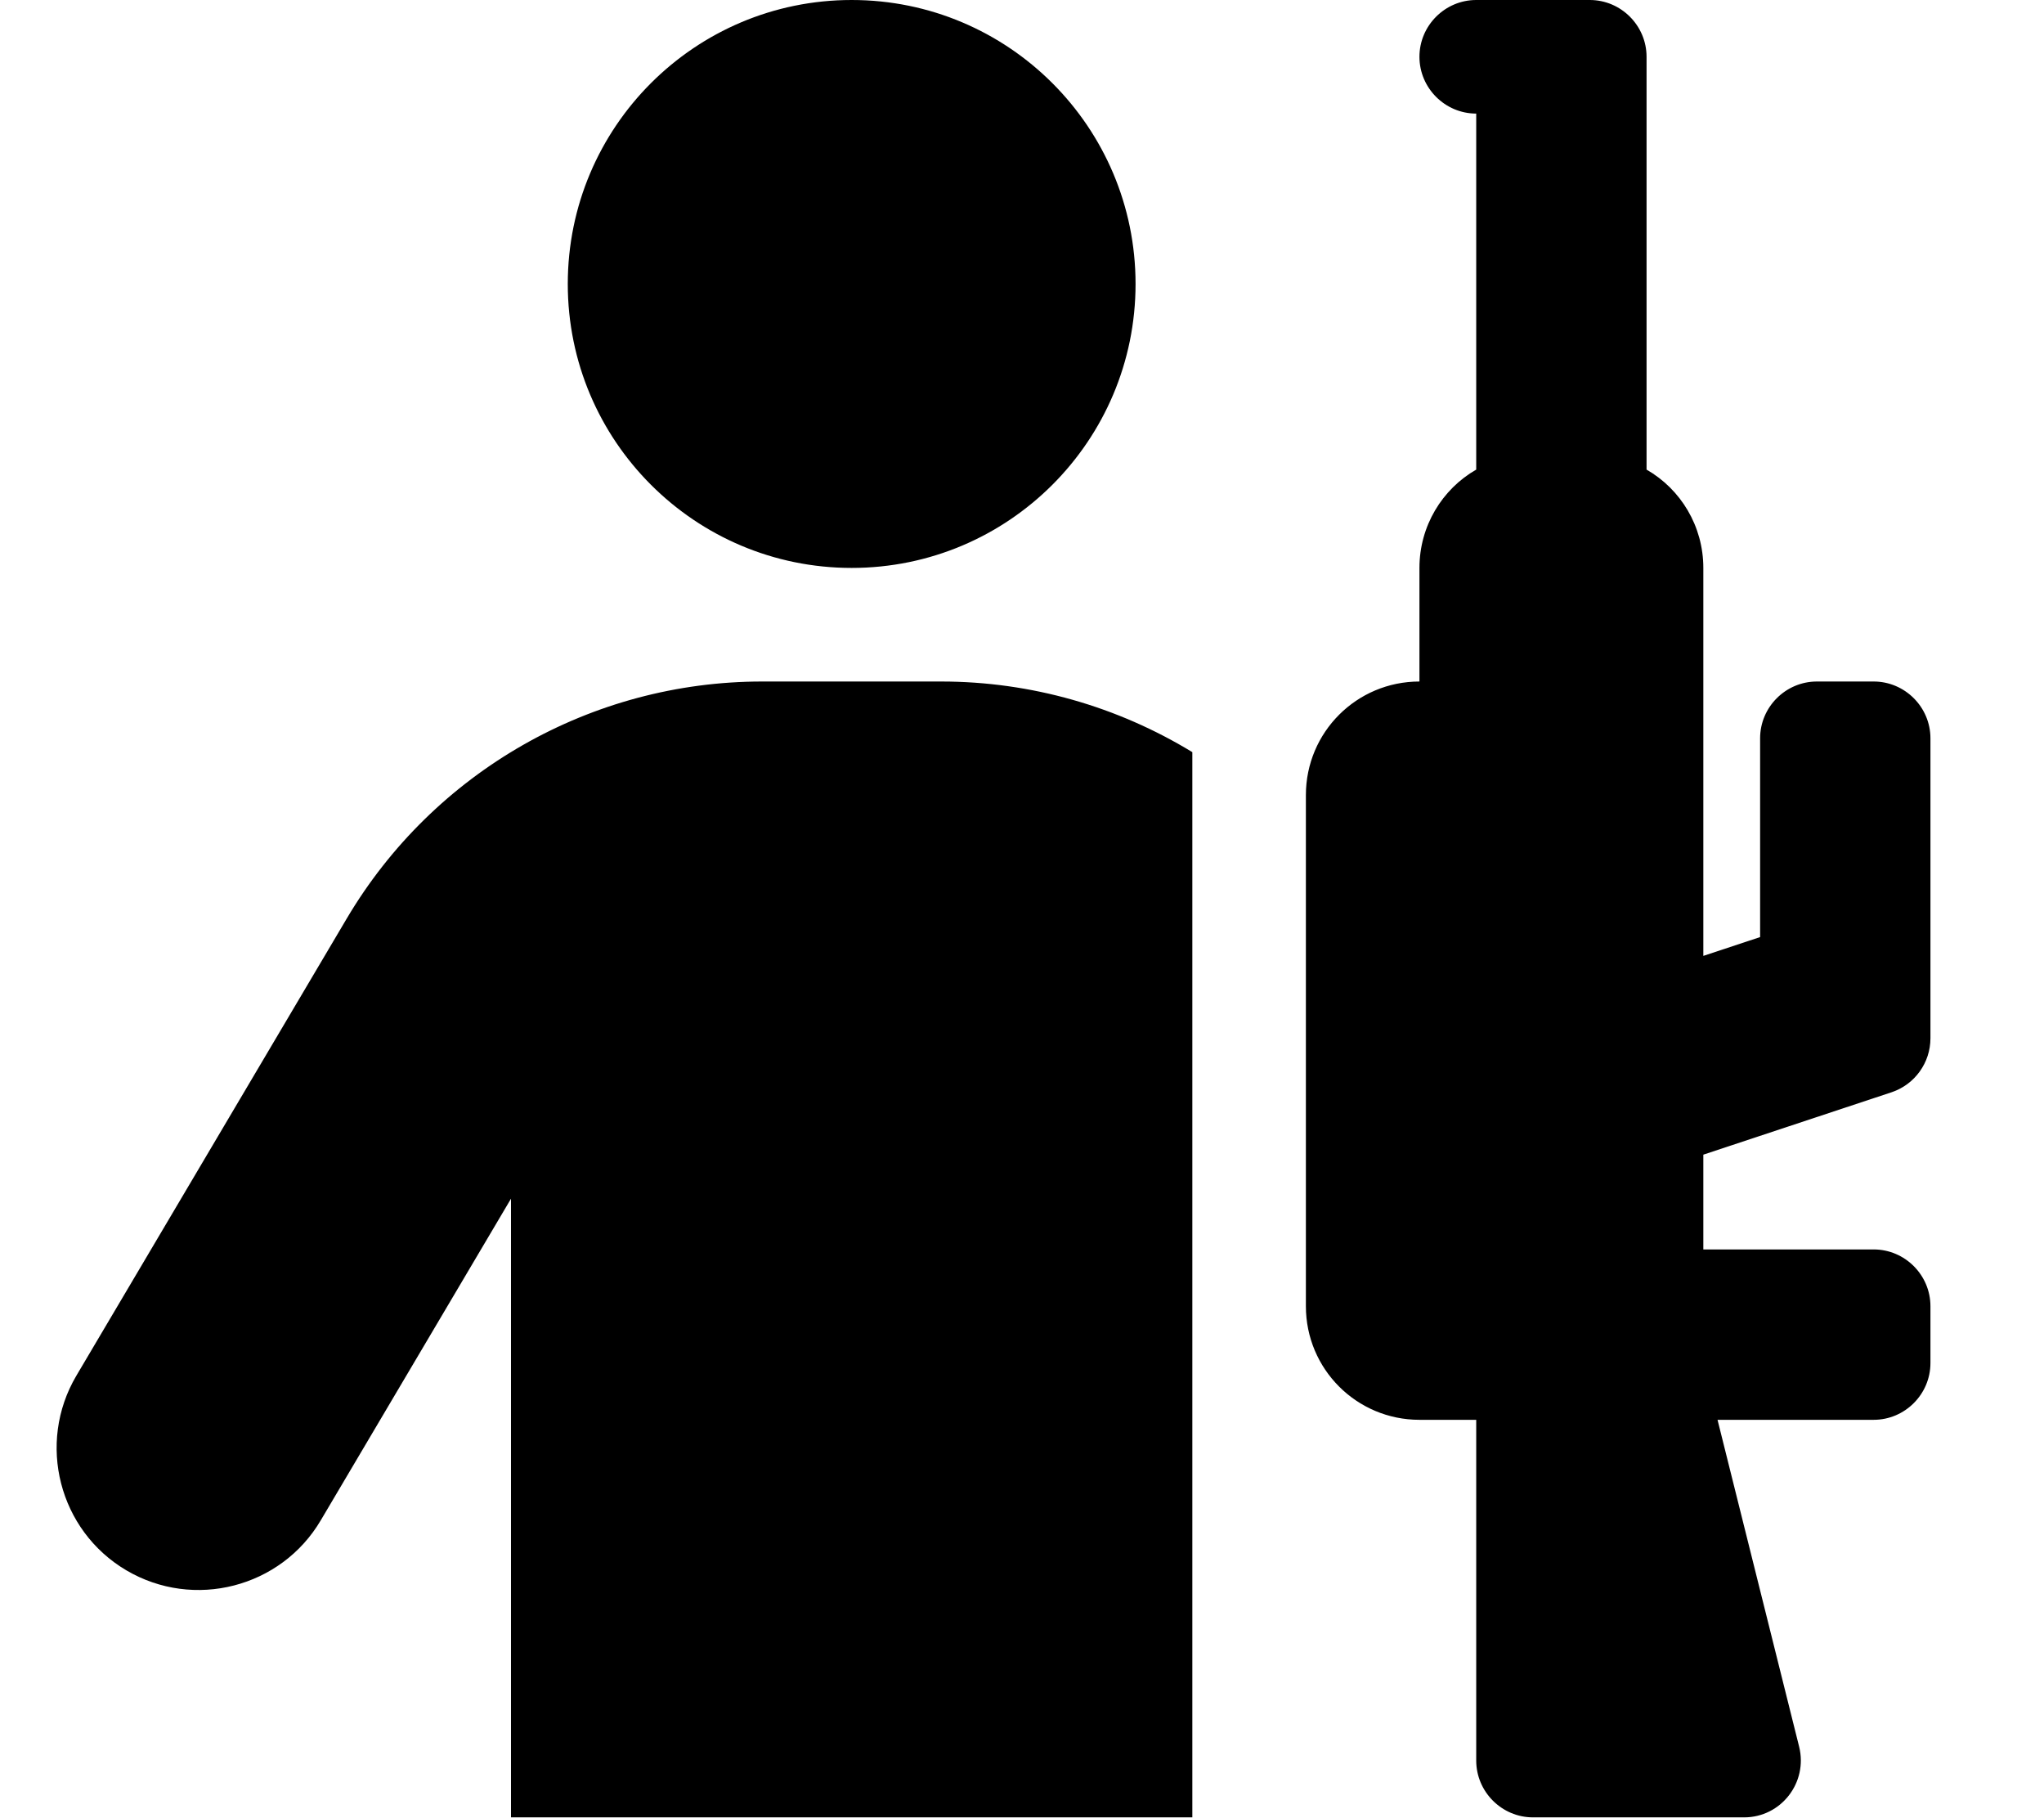
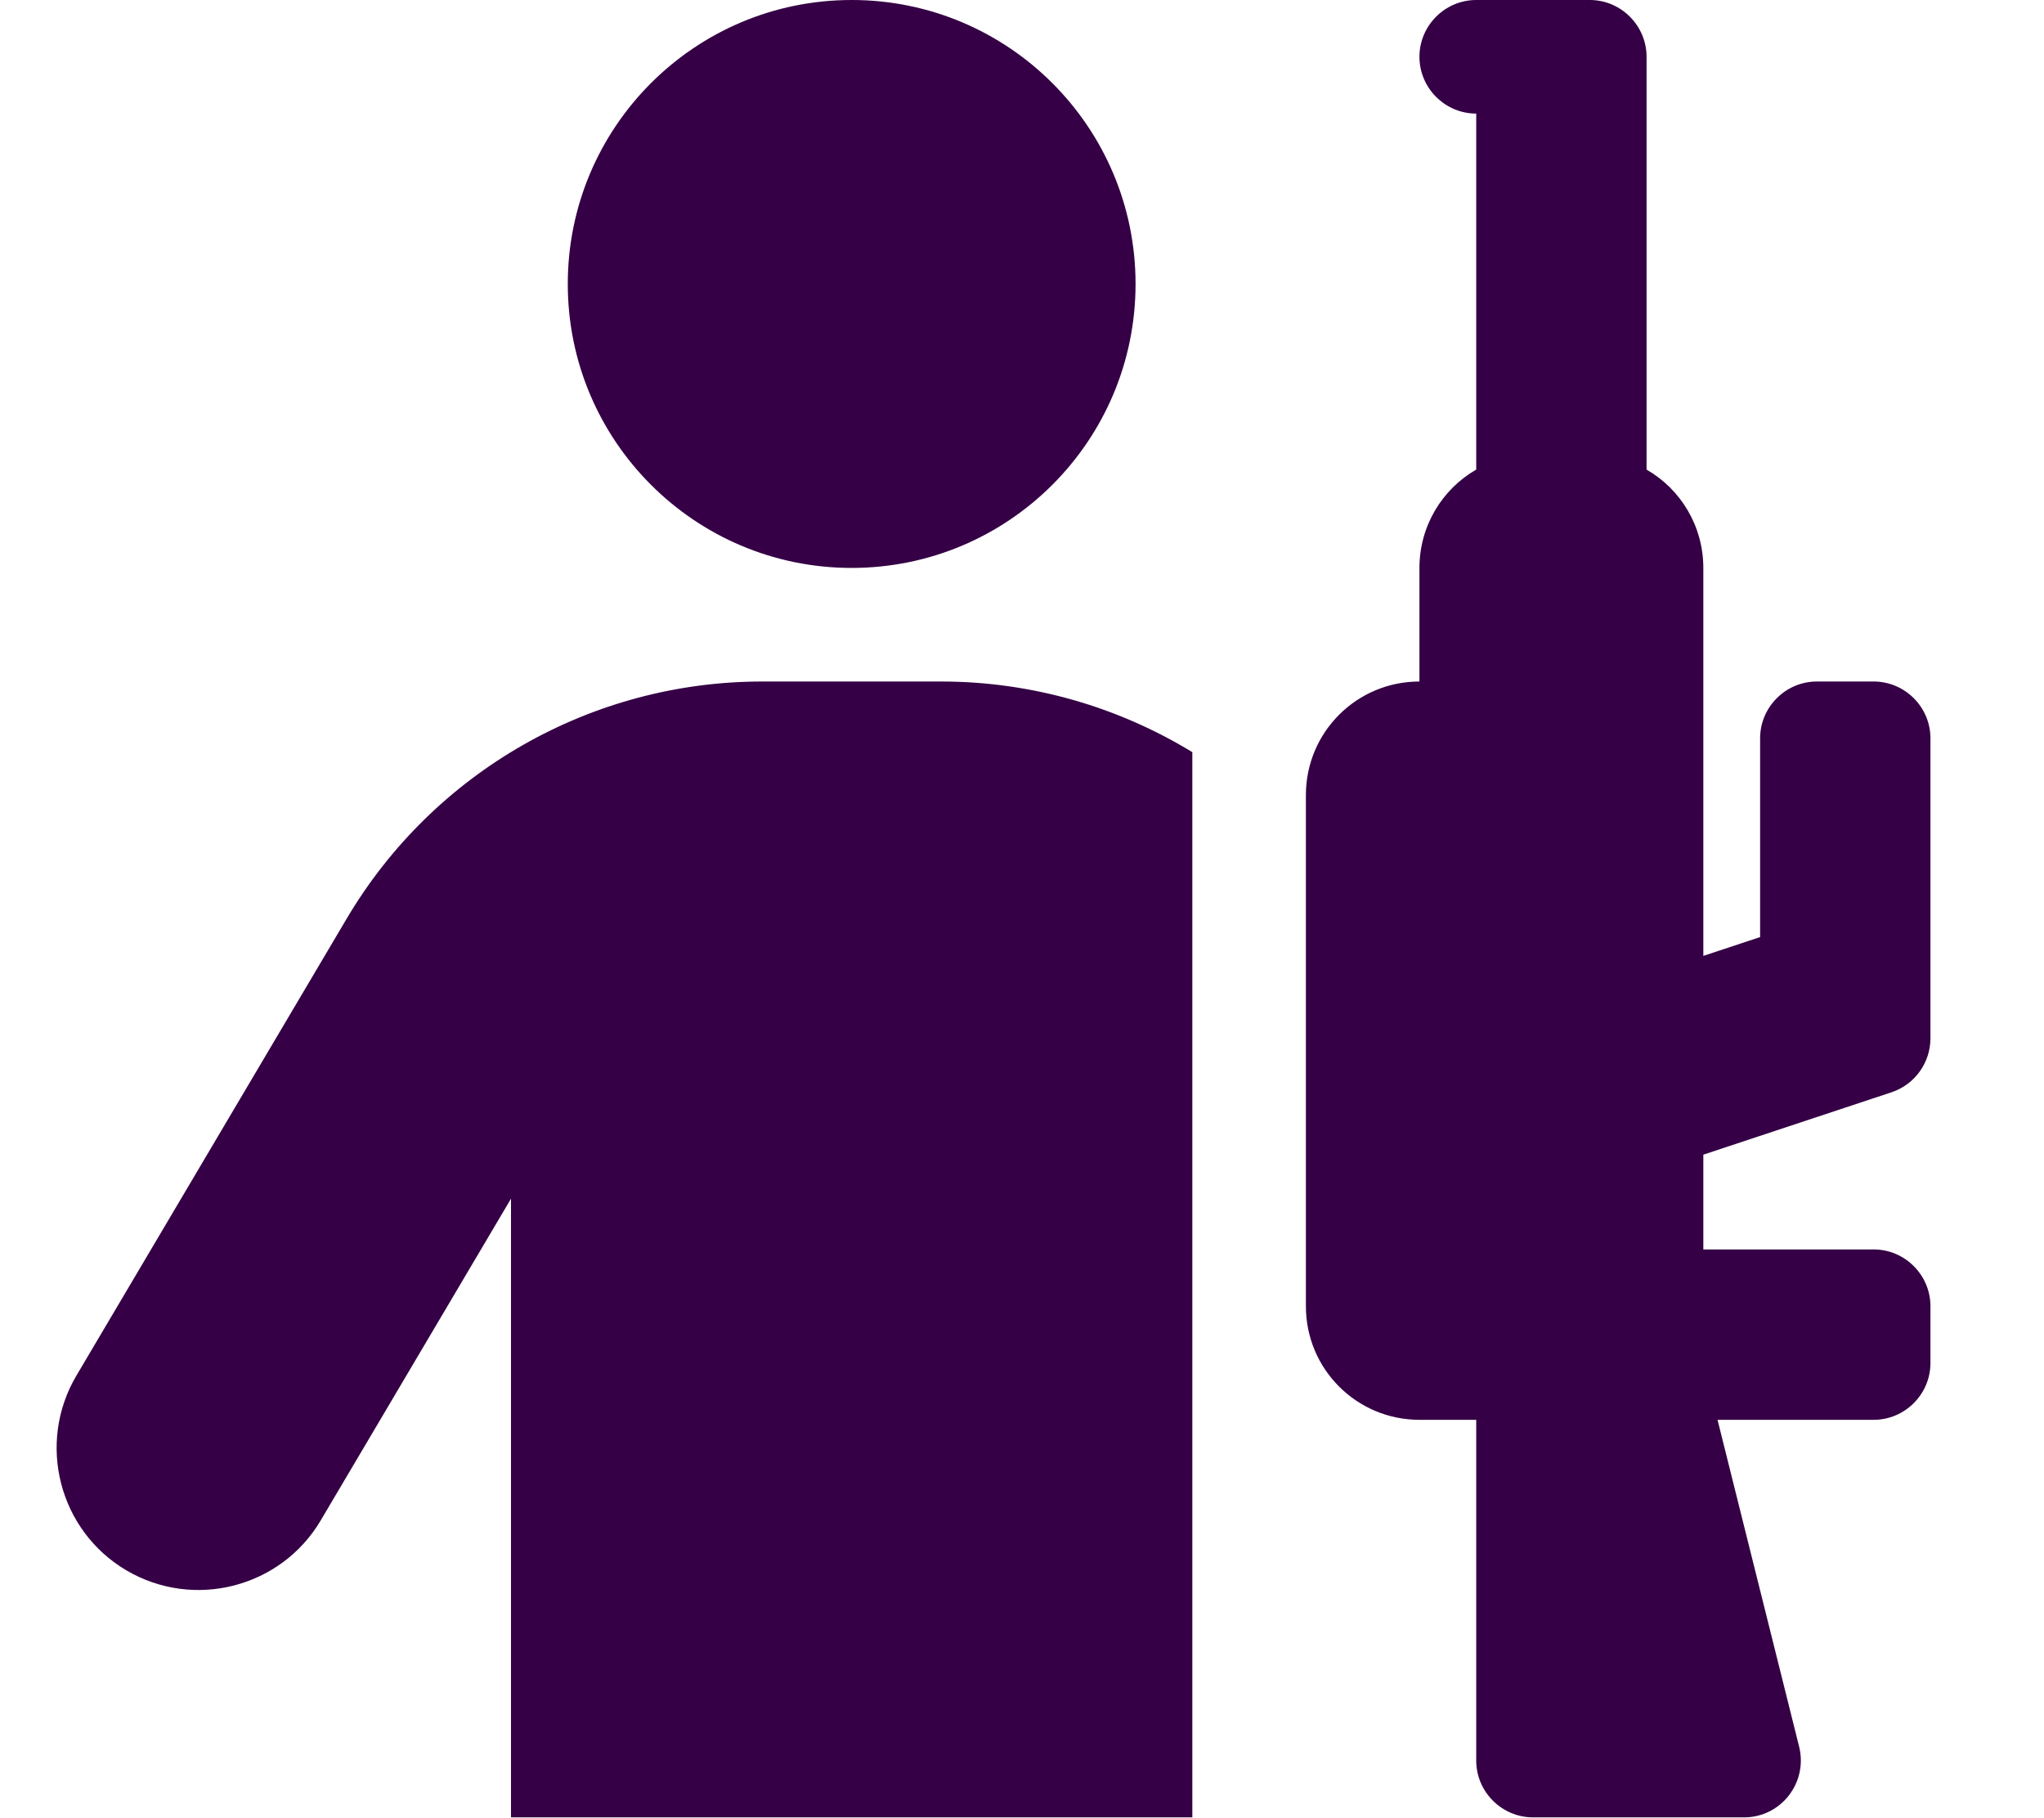
- <svg xmlns="http://www.w3.org/2000/svg" viewBox="0 0 576 512">
+ <svg xmlns="http://www.w3.org/2000/svg" fill="#350045" viewBox="0 0 576 512">
  <path d="M265.2 192c25.4 0 49.8 7.1 70.8 19.9V512H144V337.7L90.4 428.3c-11.2 19-35.8 25.3-54.8 14.1s-25.3-35.8-14.1-54.8L97.7 258.8c24.5-41.4 69-66.8 117.1-66.8h50.4zM160 80a80 80 0 1 1 160 0A80 80 0 1 1 160 80zM448 0c8.8 0 16 7.2 16 16V132.3c9.6 5.5 16 15.9 16 27.7V269.3l16-5.3V208c0-8.8 7.2-16 16-16h16c8.8 0 16 7.2 16 16v84.5c0 6.9-4.4 13-10.9 15.2L480 325.3V352h48c8.8 0 16 7.2 16 16v16c0 8.8-7.2 16-16 16H484l23 92.1c2.5 10.1-5.1 19.9-15.5 19.9H432c-8.8 0-16-7.2-16-16V400H400c-17.7 0-32-14.3-32-32V224c0-17.7 14.3-32 32-32V160c0-11.8 6.4-22.2 16-27.7V32c-8.8 0-16-7.2-16-16s7.2-16 16-16h16 16z" />
</svg>
